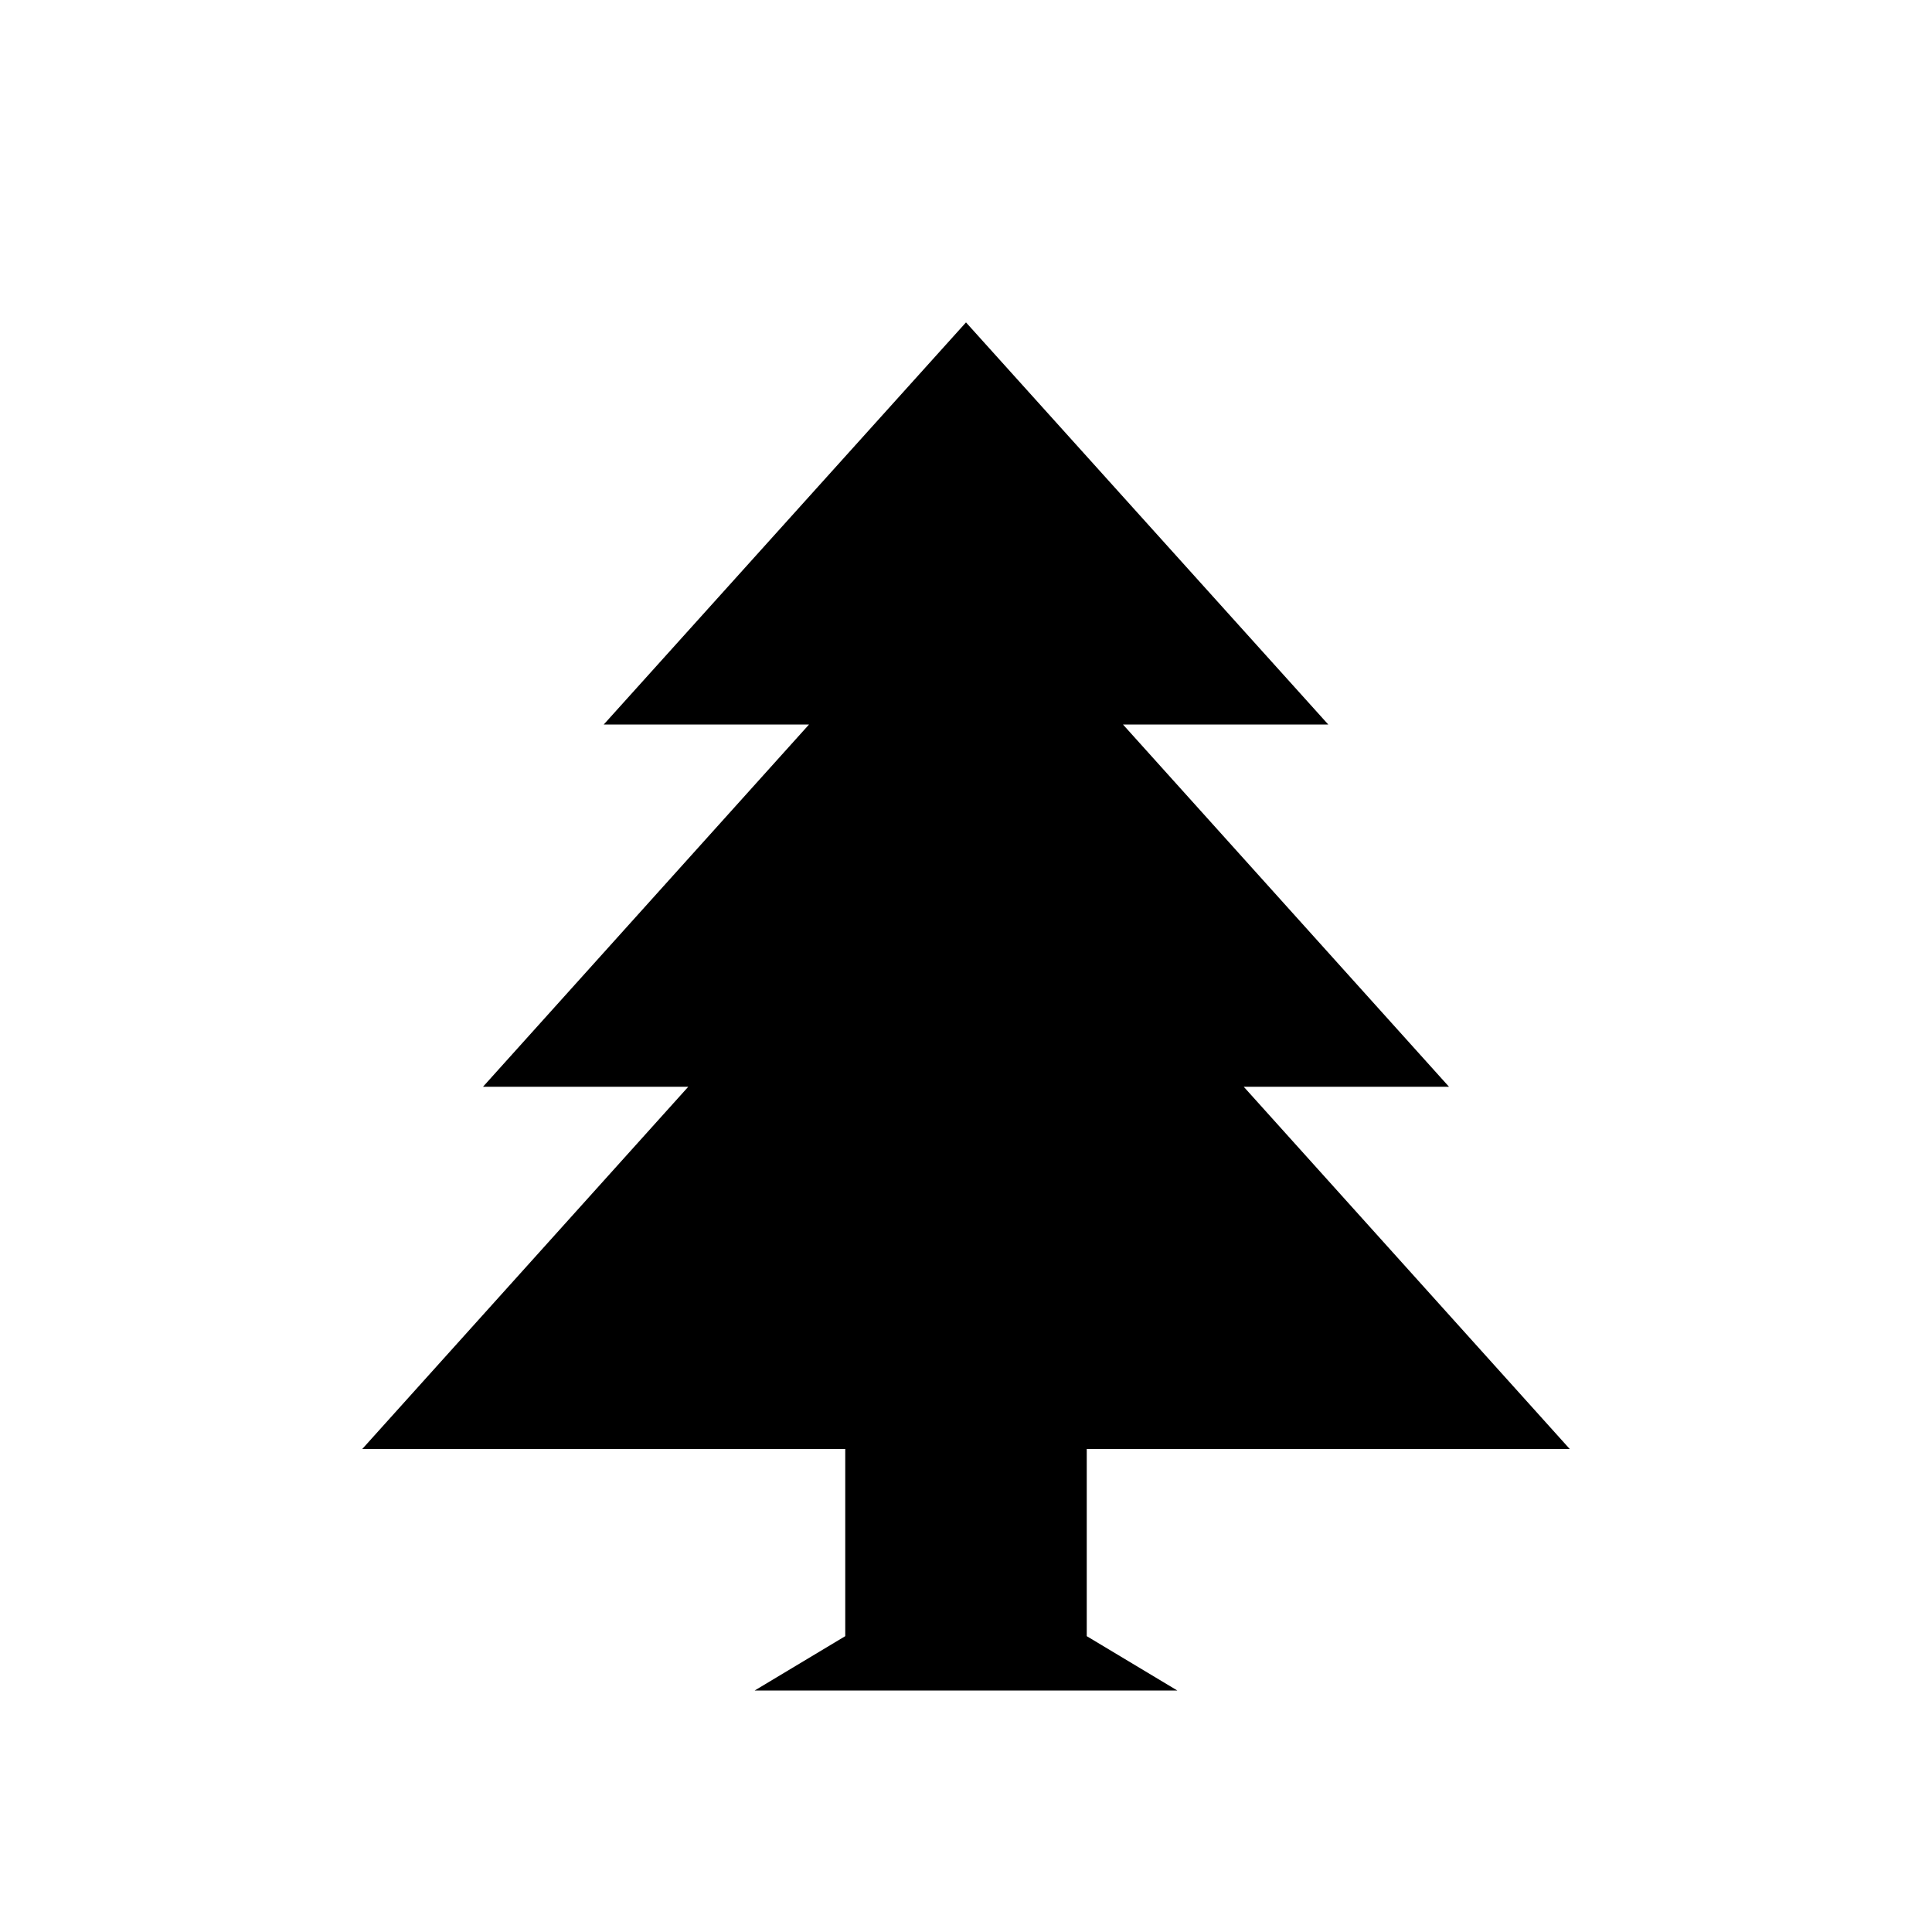
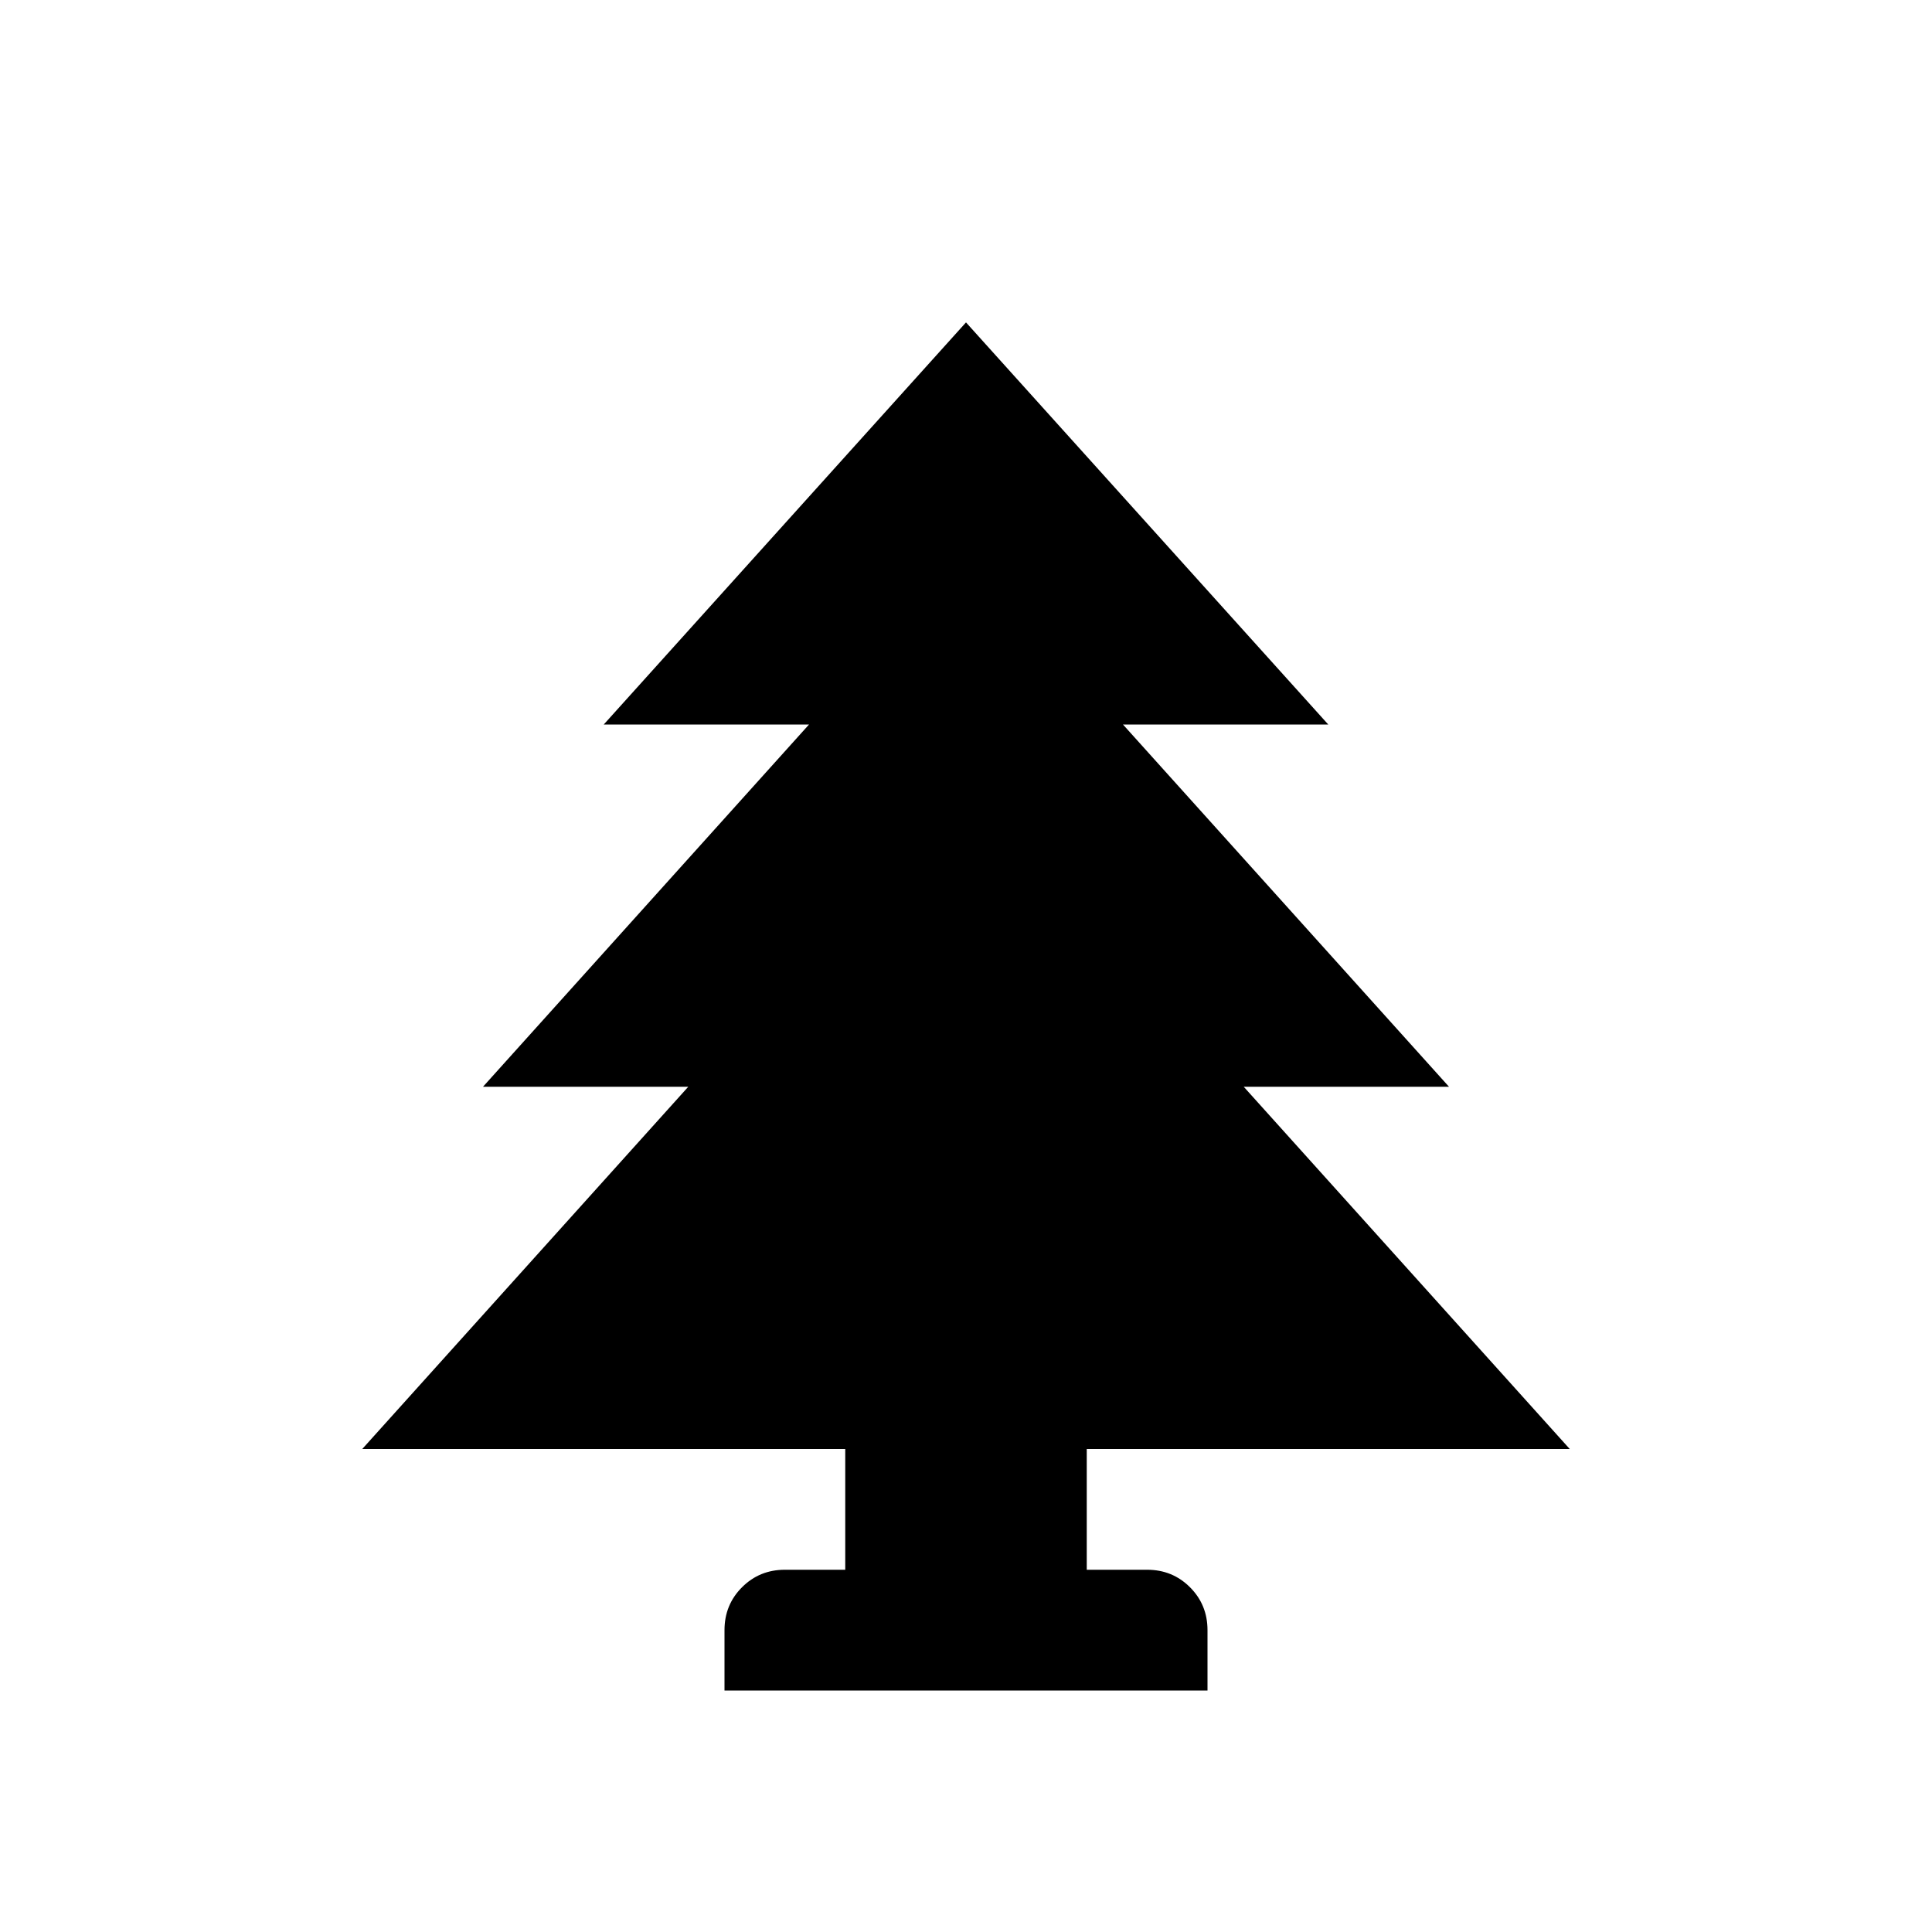
<svg xmlns="http://www.w3.org/2000/svg" version="1.1" width="1600" height="1600" xml:space="preserve">
  <g transform="translate(200, 1400) scale(1, -1)">
-     <path id="tree-conifer" d="M100 200h400v-155l-75 -45h350l-75 45v155h400l-270 300h170l-270 300h170l-300 333l-300 -333h170l-270 -300h170z" />
+     <path id="tree-conifer" d="M700 100v100h400l-270 300h170l-270 300h170l-300 333l-300 -333h170l-270 -300h170l-270 -300h400v-100h-50q-21 0 -35.5 -14.5t-14.5 -35.5v-50h400v50q0 21 -14.5 35.5t-35.5 14.5h-50z" />
  </g>
</svg>
